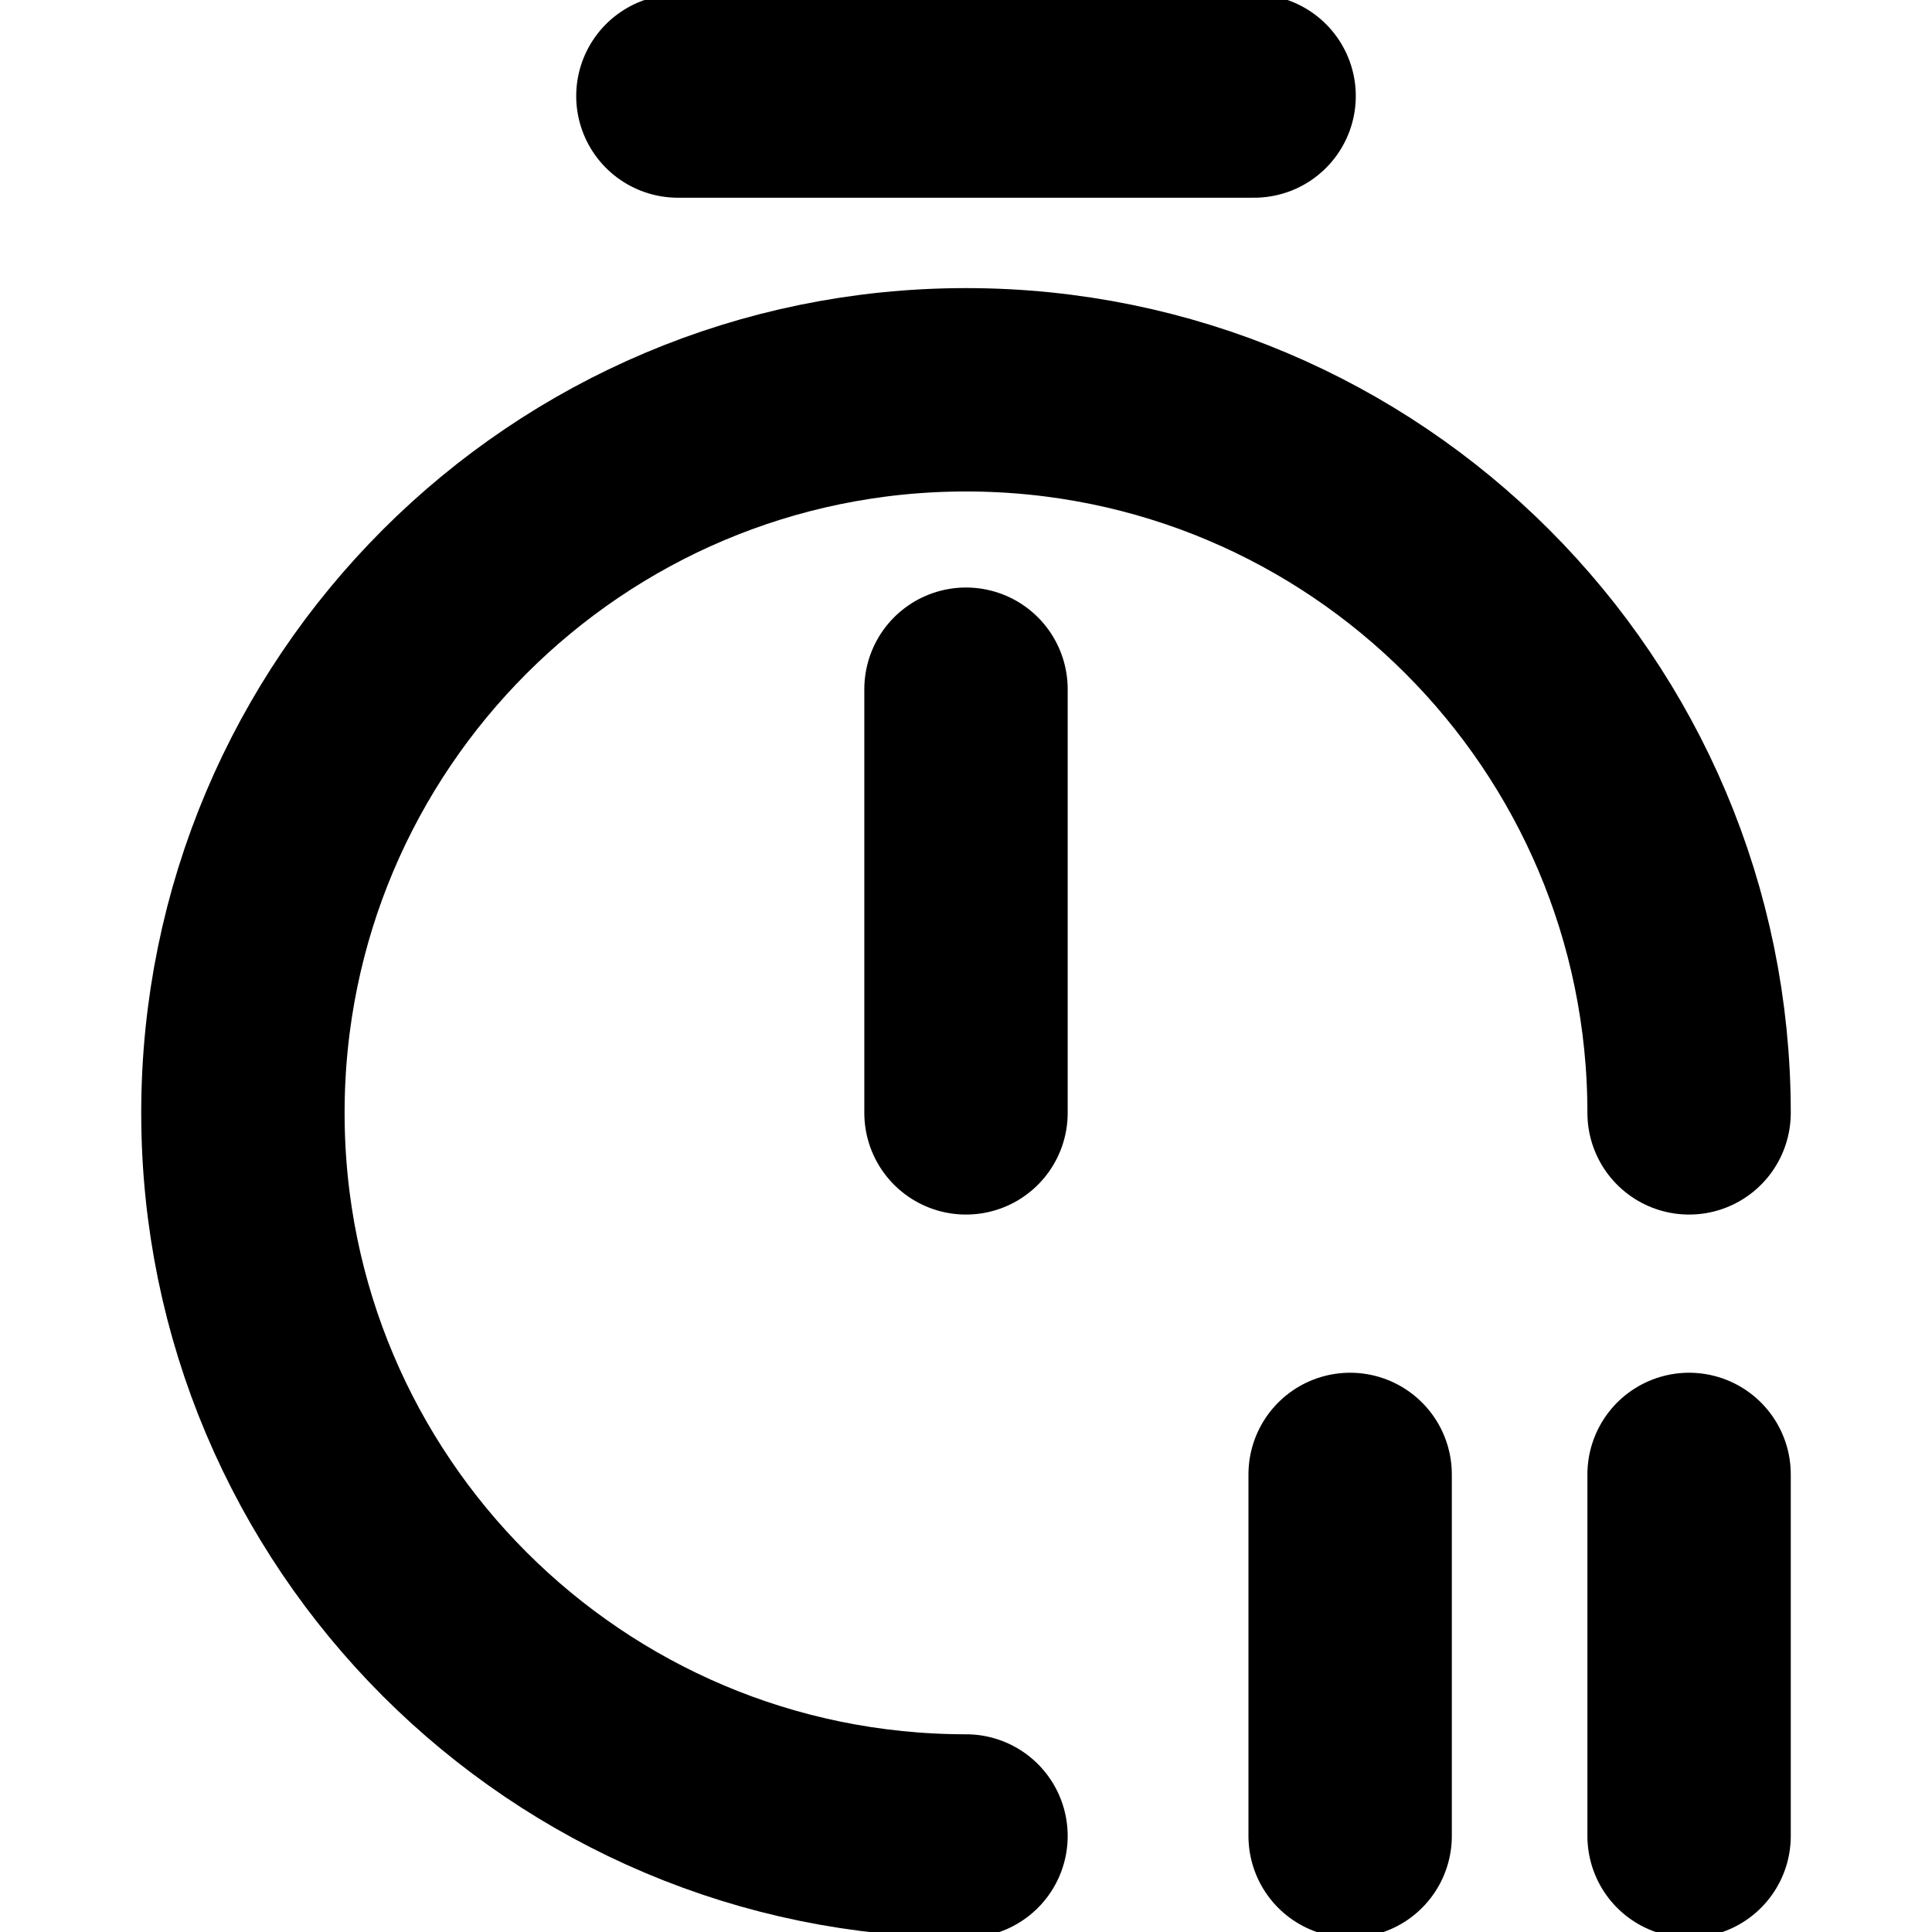
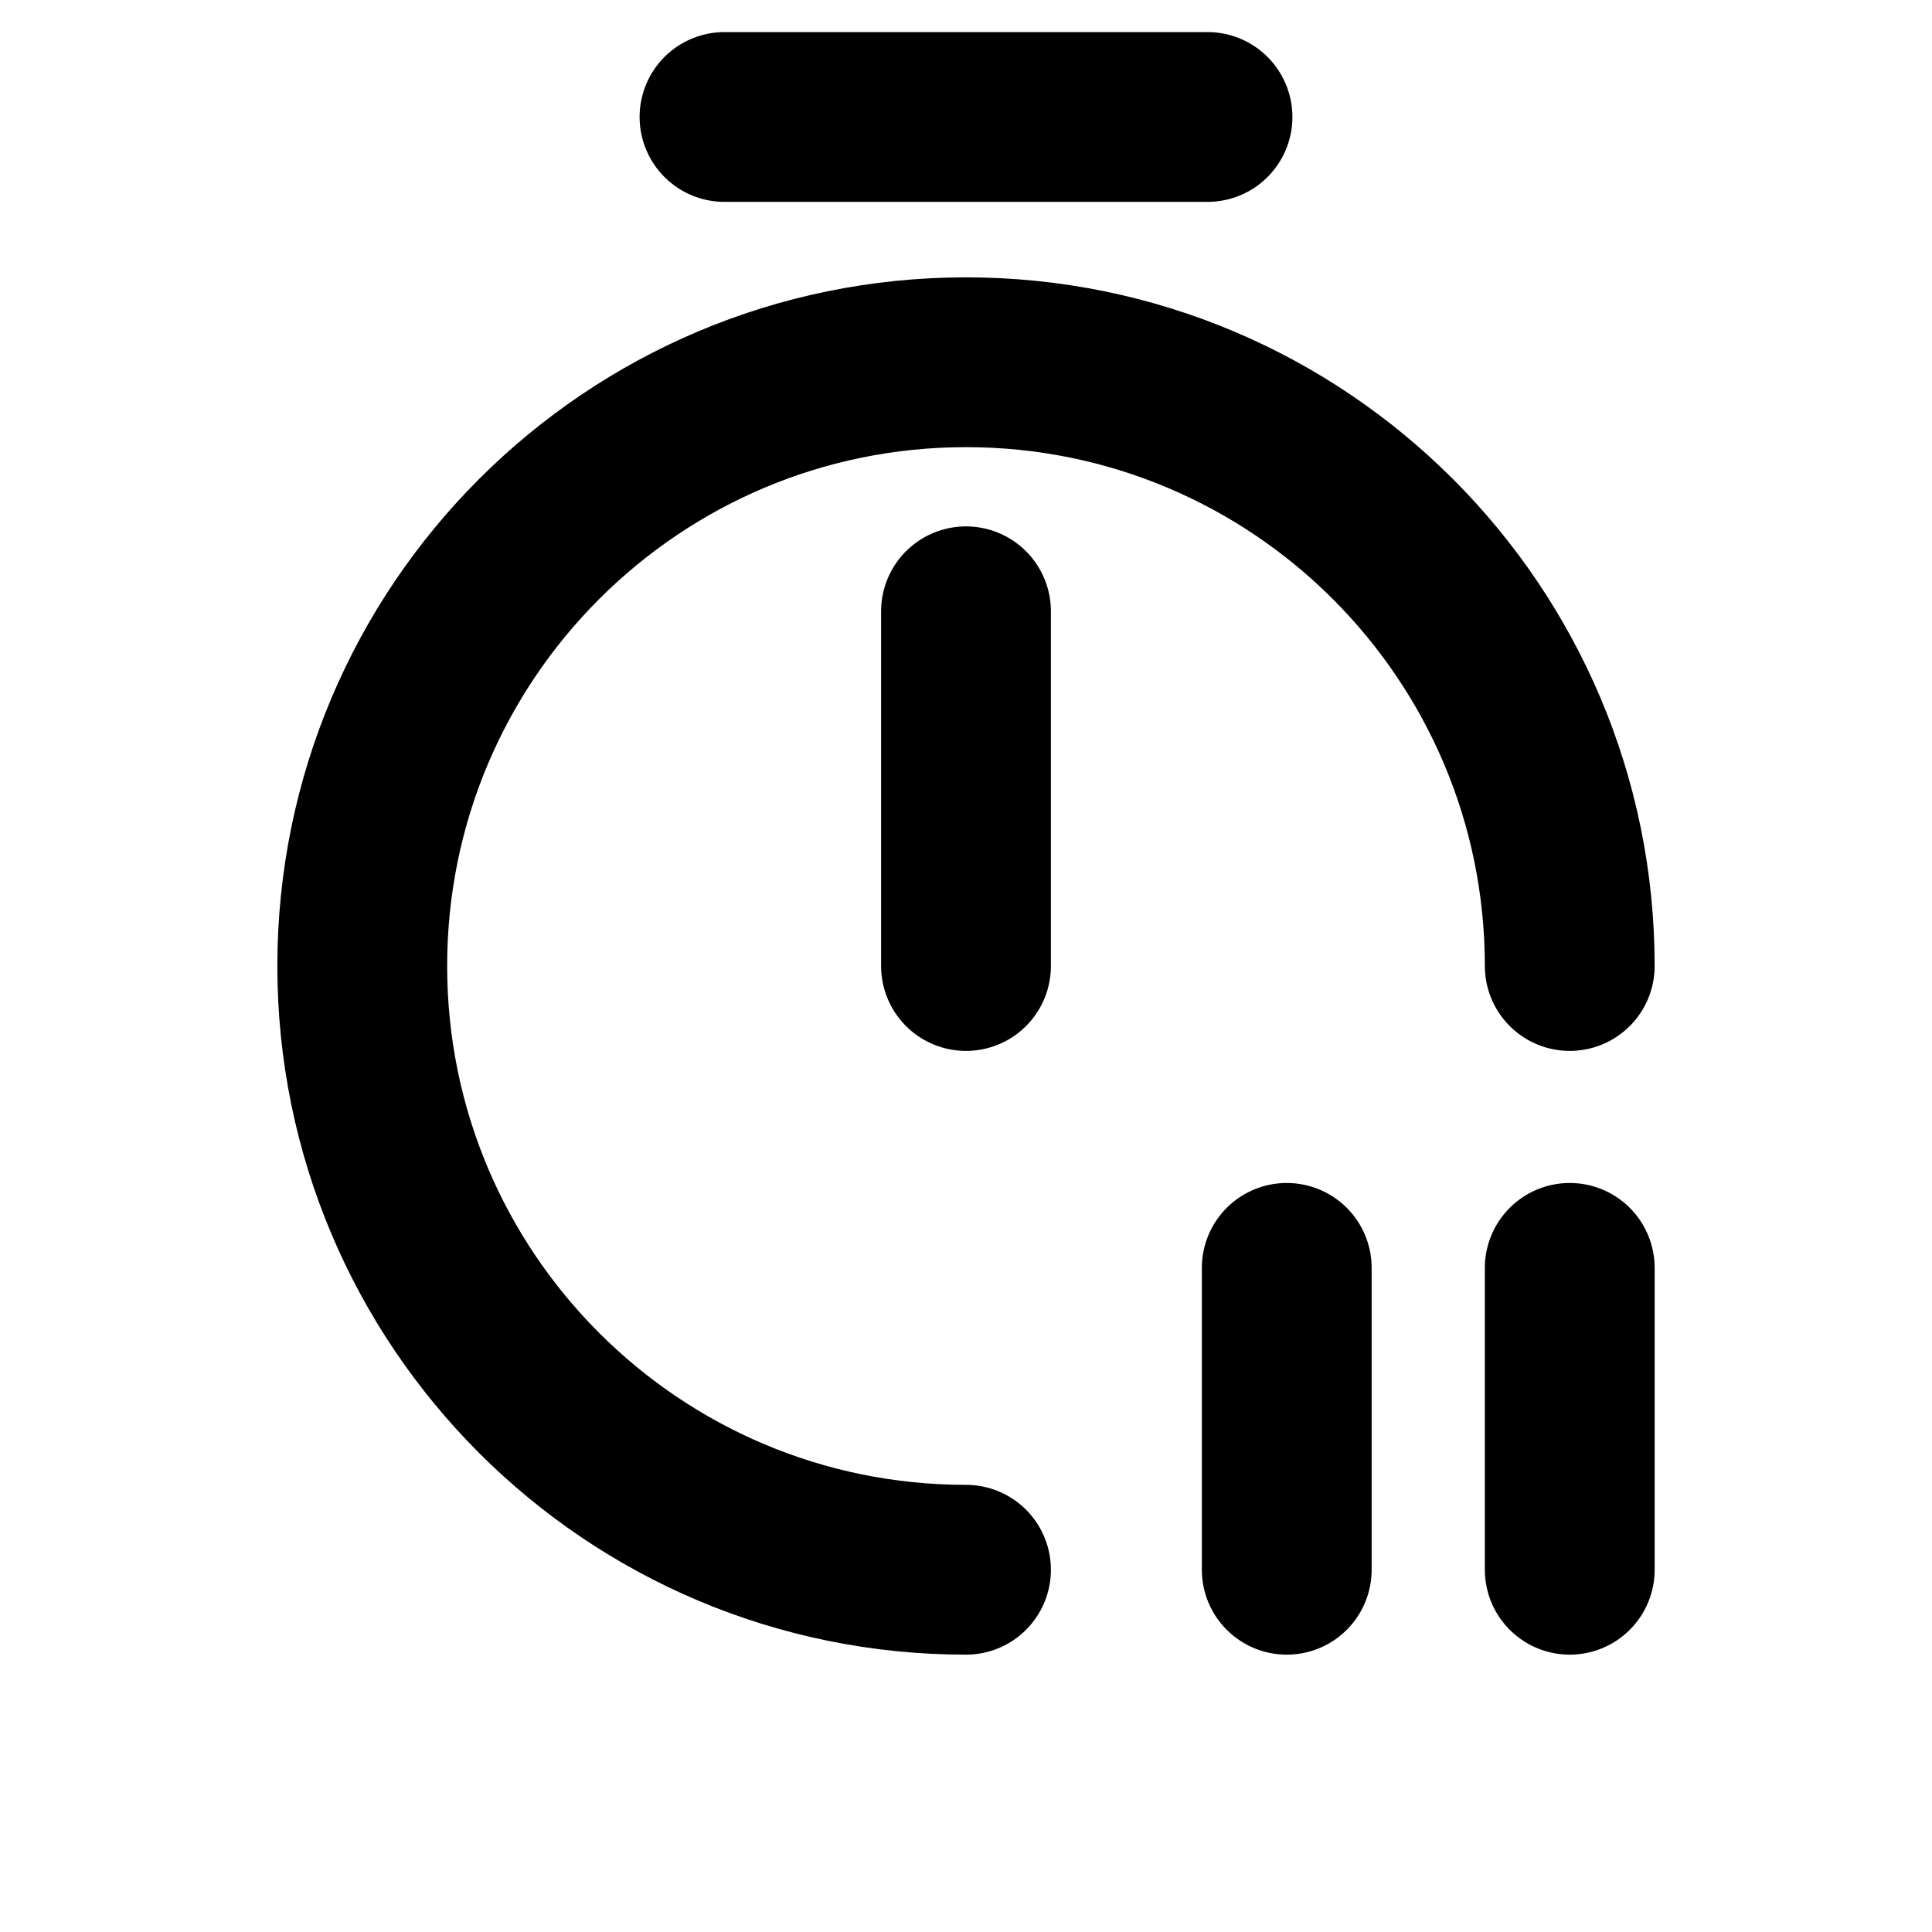
- <svg xmlns="http://www.w3.org/2000/svg" width="960" height="960" viewBox="85 83 342 342">
-   <line x1="205" y1="100" x2="307" y2="100" stroke="black" stroke-width="36" stroke-linecap="round" />
-   <path d="M384 280          A128 128 0 1 0 256 408" fill="none" stroke="black" stroke-width="36" stroke-linecap="round" stroke-linejoin="round" />
-   <line x1="256" y1="280" x2="256" y2="205" stroke="black" stroke-width="36" stroke-linecap="round" />
-   <line x1="324" y1="344" x2="324" y2="408" stroke="black" stroke-width="36" stroke-linecap="round" />
-   <line x1="384" y1="344" x2="384" y2="408" stroke="black" stroke-width="36" stroke-linecap="round" />
+ <svg xmlns="http://www.w3.org/2000/svg" width="960" height="960" viewBox="0 0 512 512">
+   <line x1="192" y1="31" x2="320" y2="31" fill="none" stroke="currentColor" stroke-width="45" stroke-linecap="round" />
+   <path d="M416 256 A160 160 0 1 0 256 416" fill="none" stroke="currentColor" stroke-width="45" stroke-linecap="round" stroke-linejoin="round" />
+   <line x1="256" y1="256" x2="256" y2="162" fill="none" stroke="currentColor" stroke-width="45" stroke-linecap="round" />
+   <line x1="341" y1="336" x2="341" y2="416" fill="none" stroke="currentColor" stroke-width="45" stroke-linecap="round" />
+   <line x1="416" y1="336" x2="416" y2="416" fill="none" stroke="currentColor" stroke-width="45" stroke-linecap="round" />
</svg>
